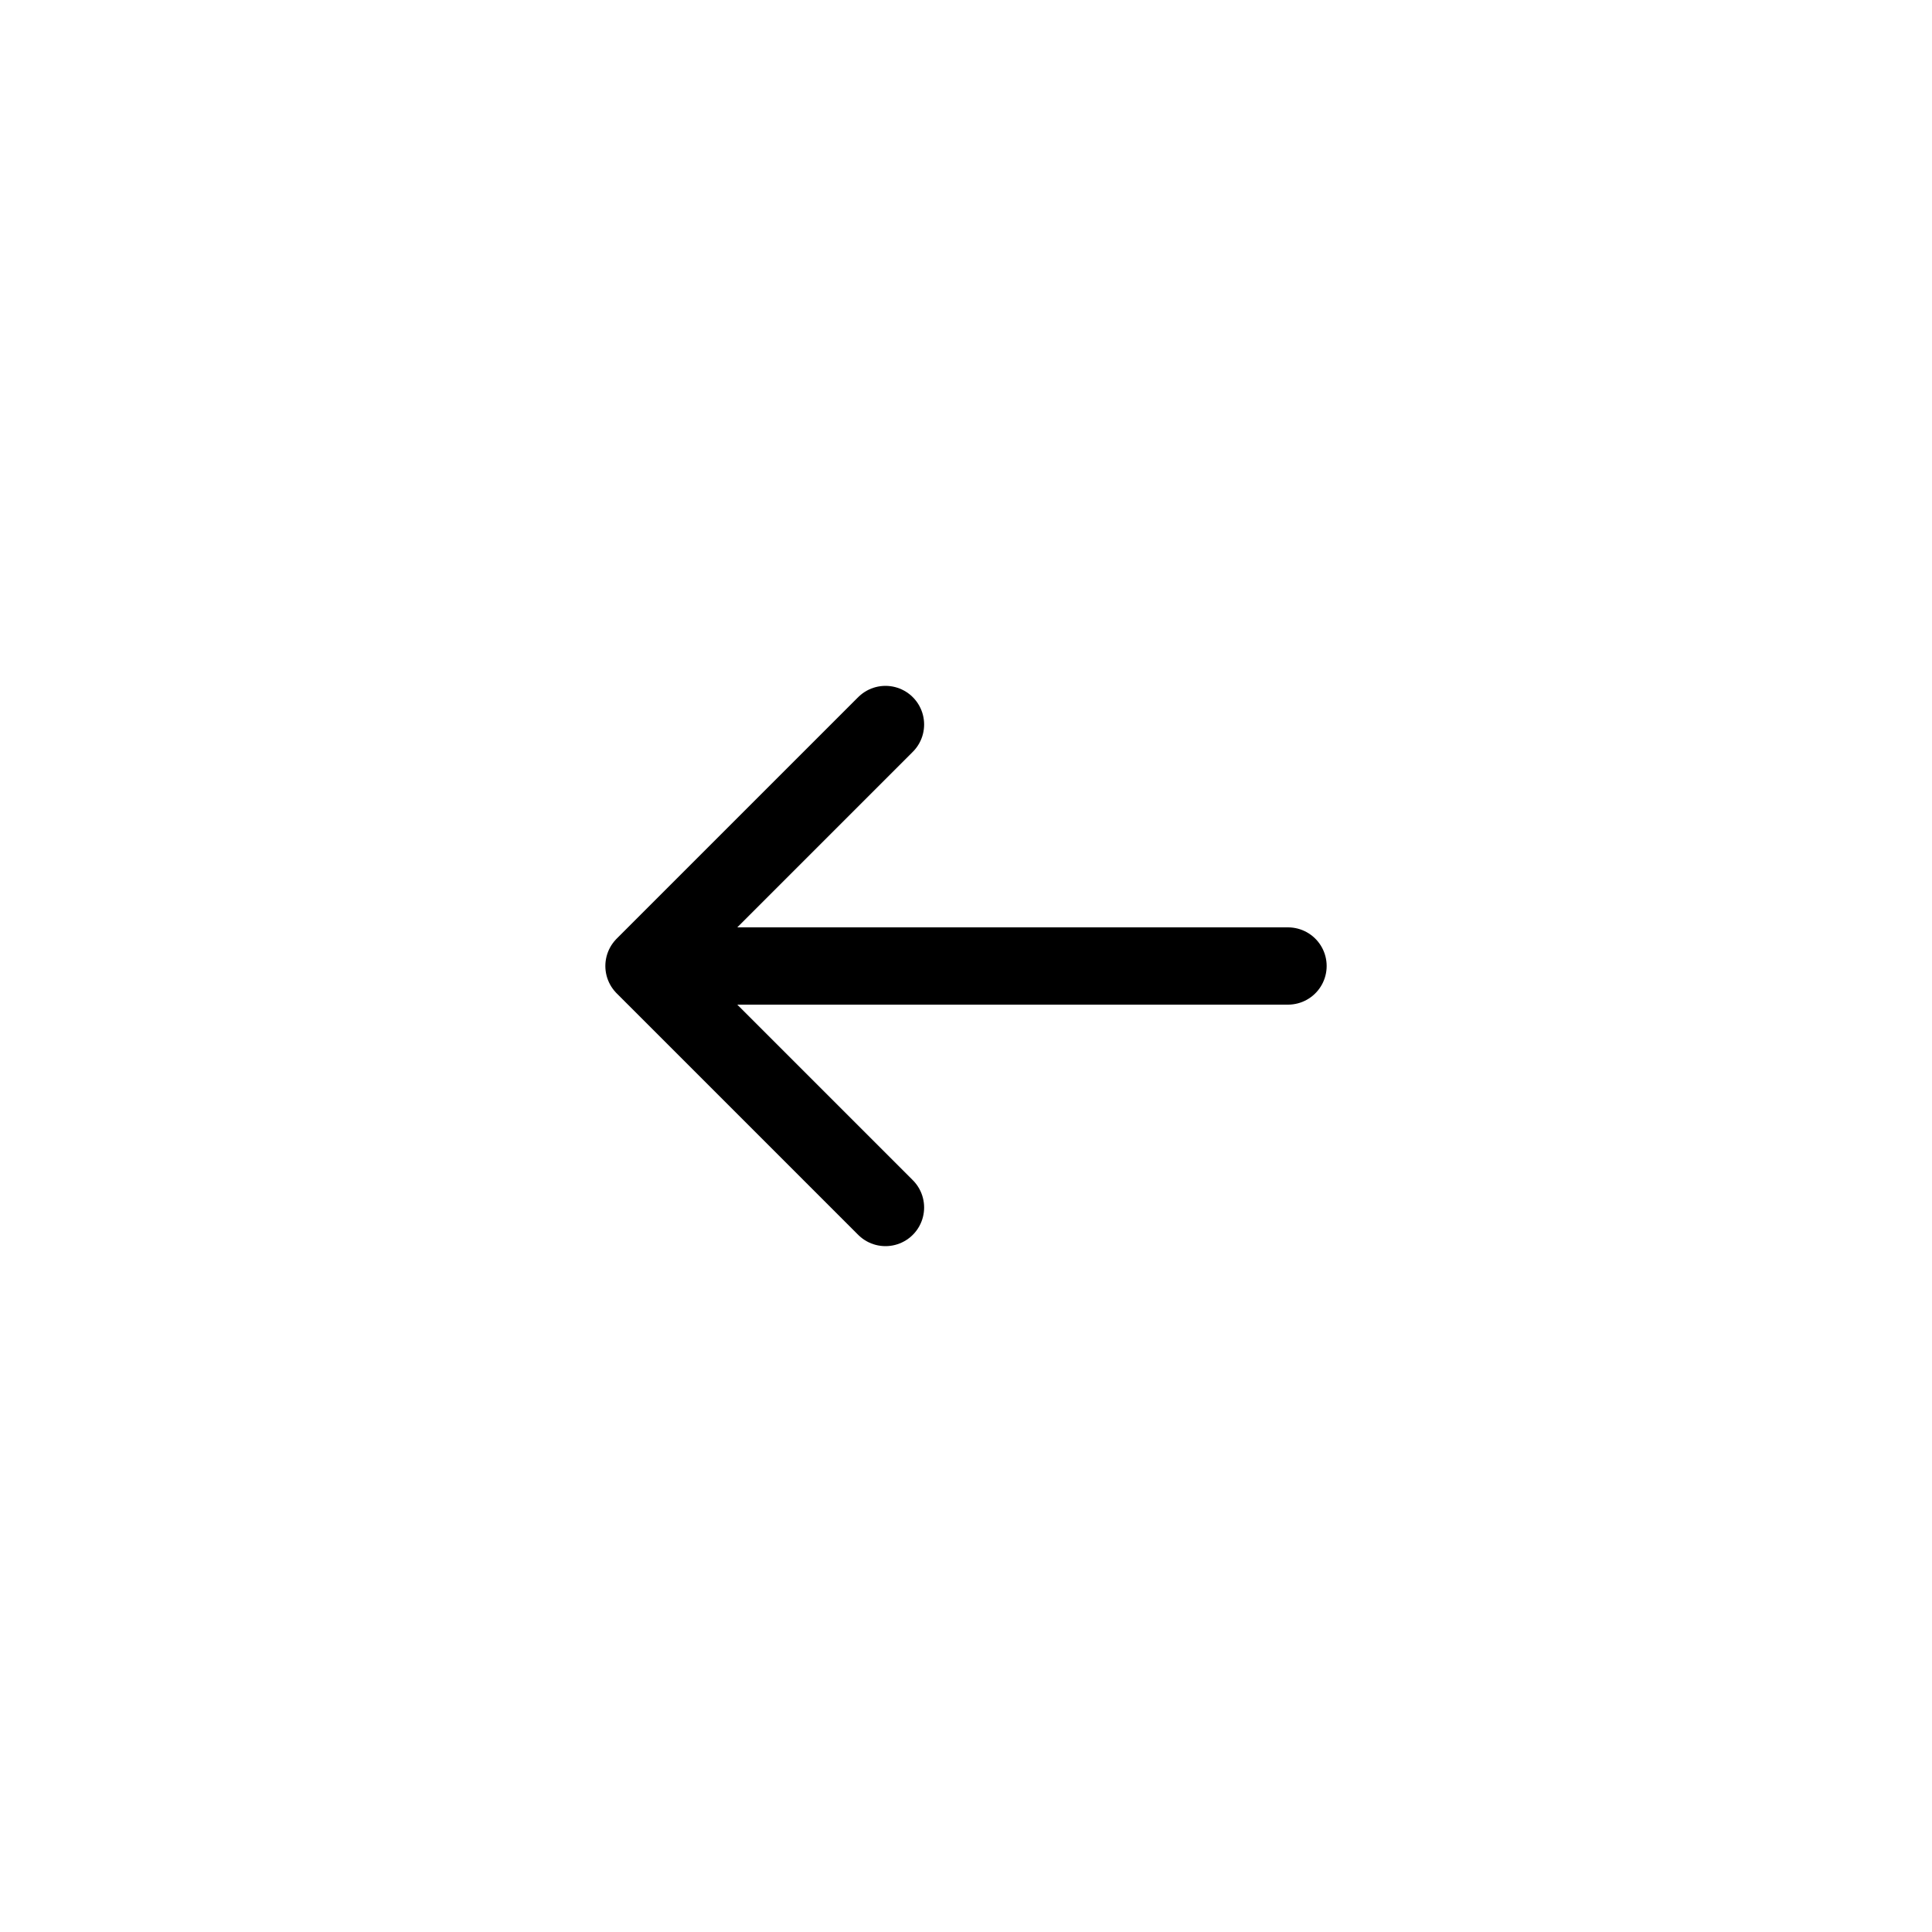
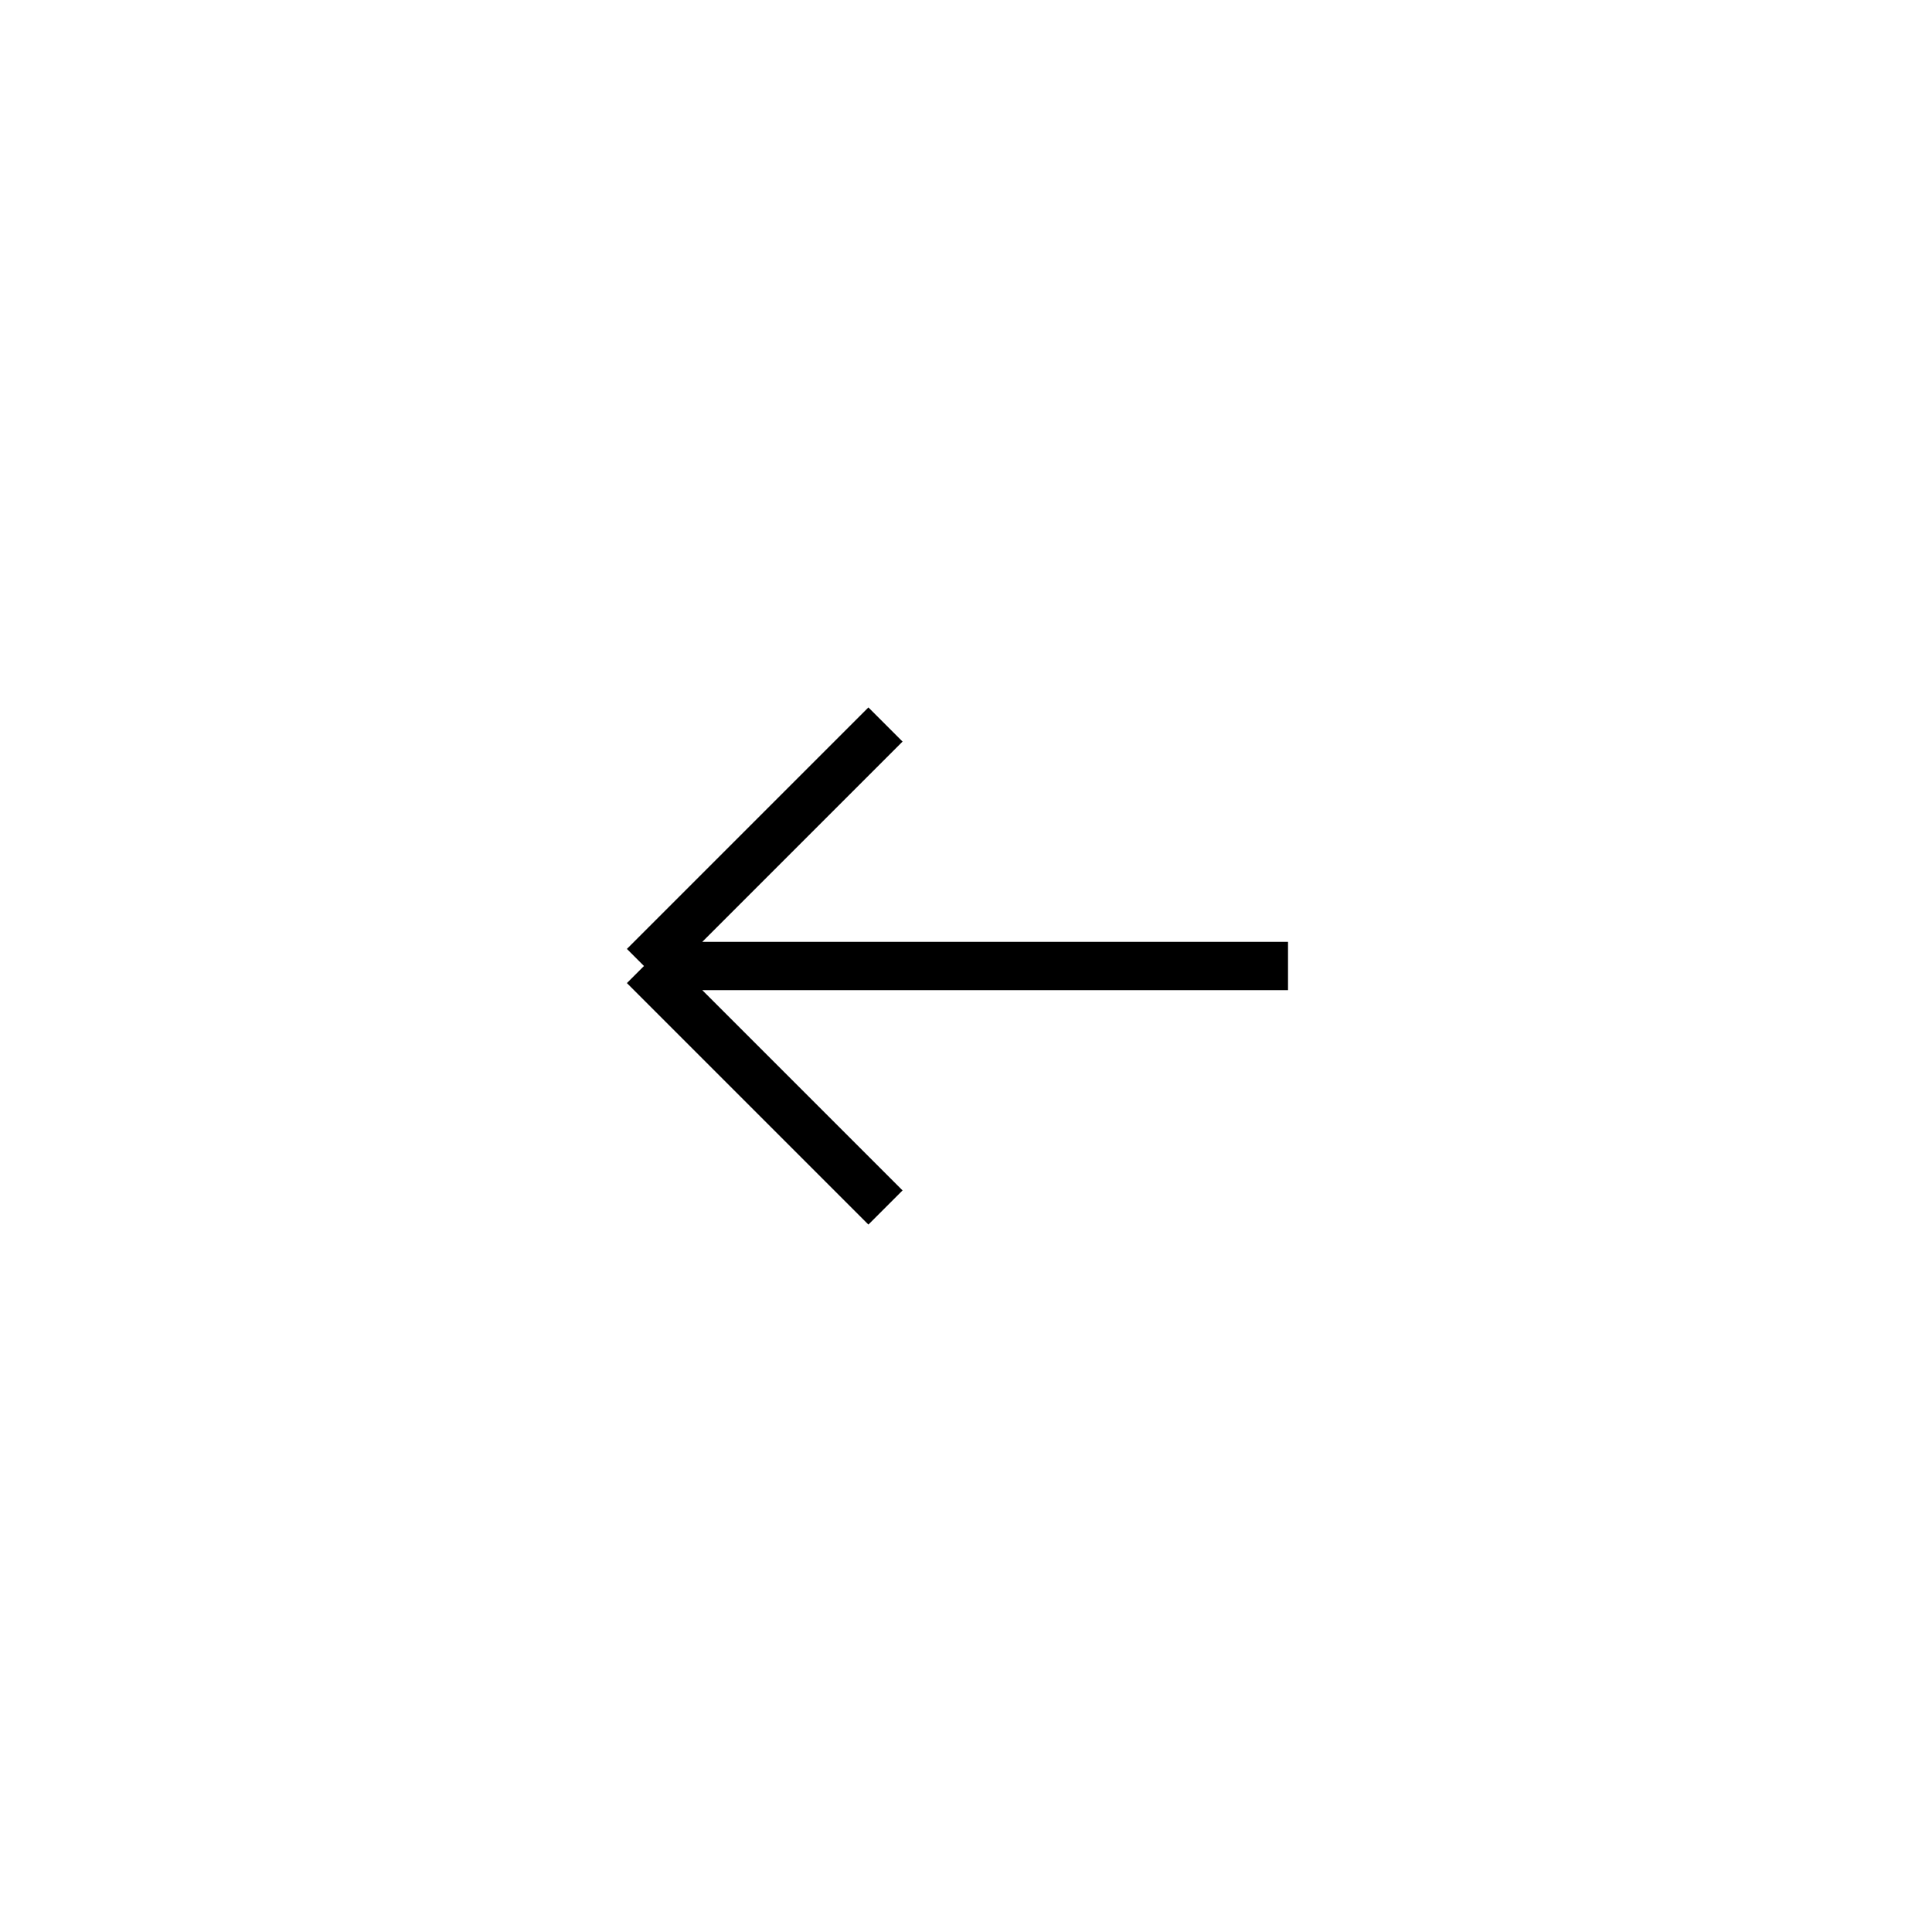
<svg xmlns="http://www.w3.org/2000/svg" width="40" height="40" viewBox="0 0 40 40" fill="none">
  <path d="M0 6C0 2.686 2.686 0 6 0H34C37.314 0 40 2.686 40 6V34C40 37.314 37.314 40 34 40H6C2.686 40 0 37.314 0 34V6Z" />
-   <path d="M26.667 20H13.333M13.333 20L18.333 25M13.333 20L18.333 15" stroke="#000" stroke-width="1.6" stroke-linecap="round" stroke-linejoin="round" />
+   <path d="M26.667 20H13.333M13.333 20L18.333 25M13.333 20L18.333 15" stroke="#000" strokeWidth="1.6" strokeLinecap="round" strokeLinejoin="round" />
</svg>
